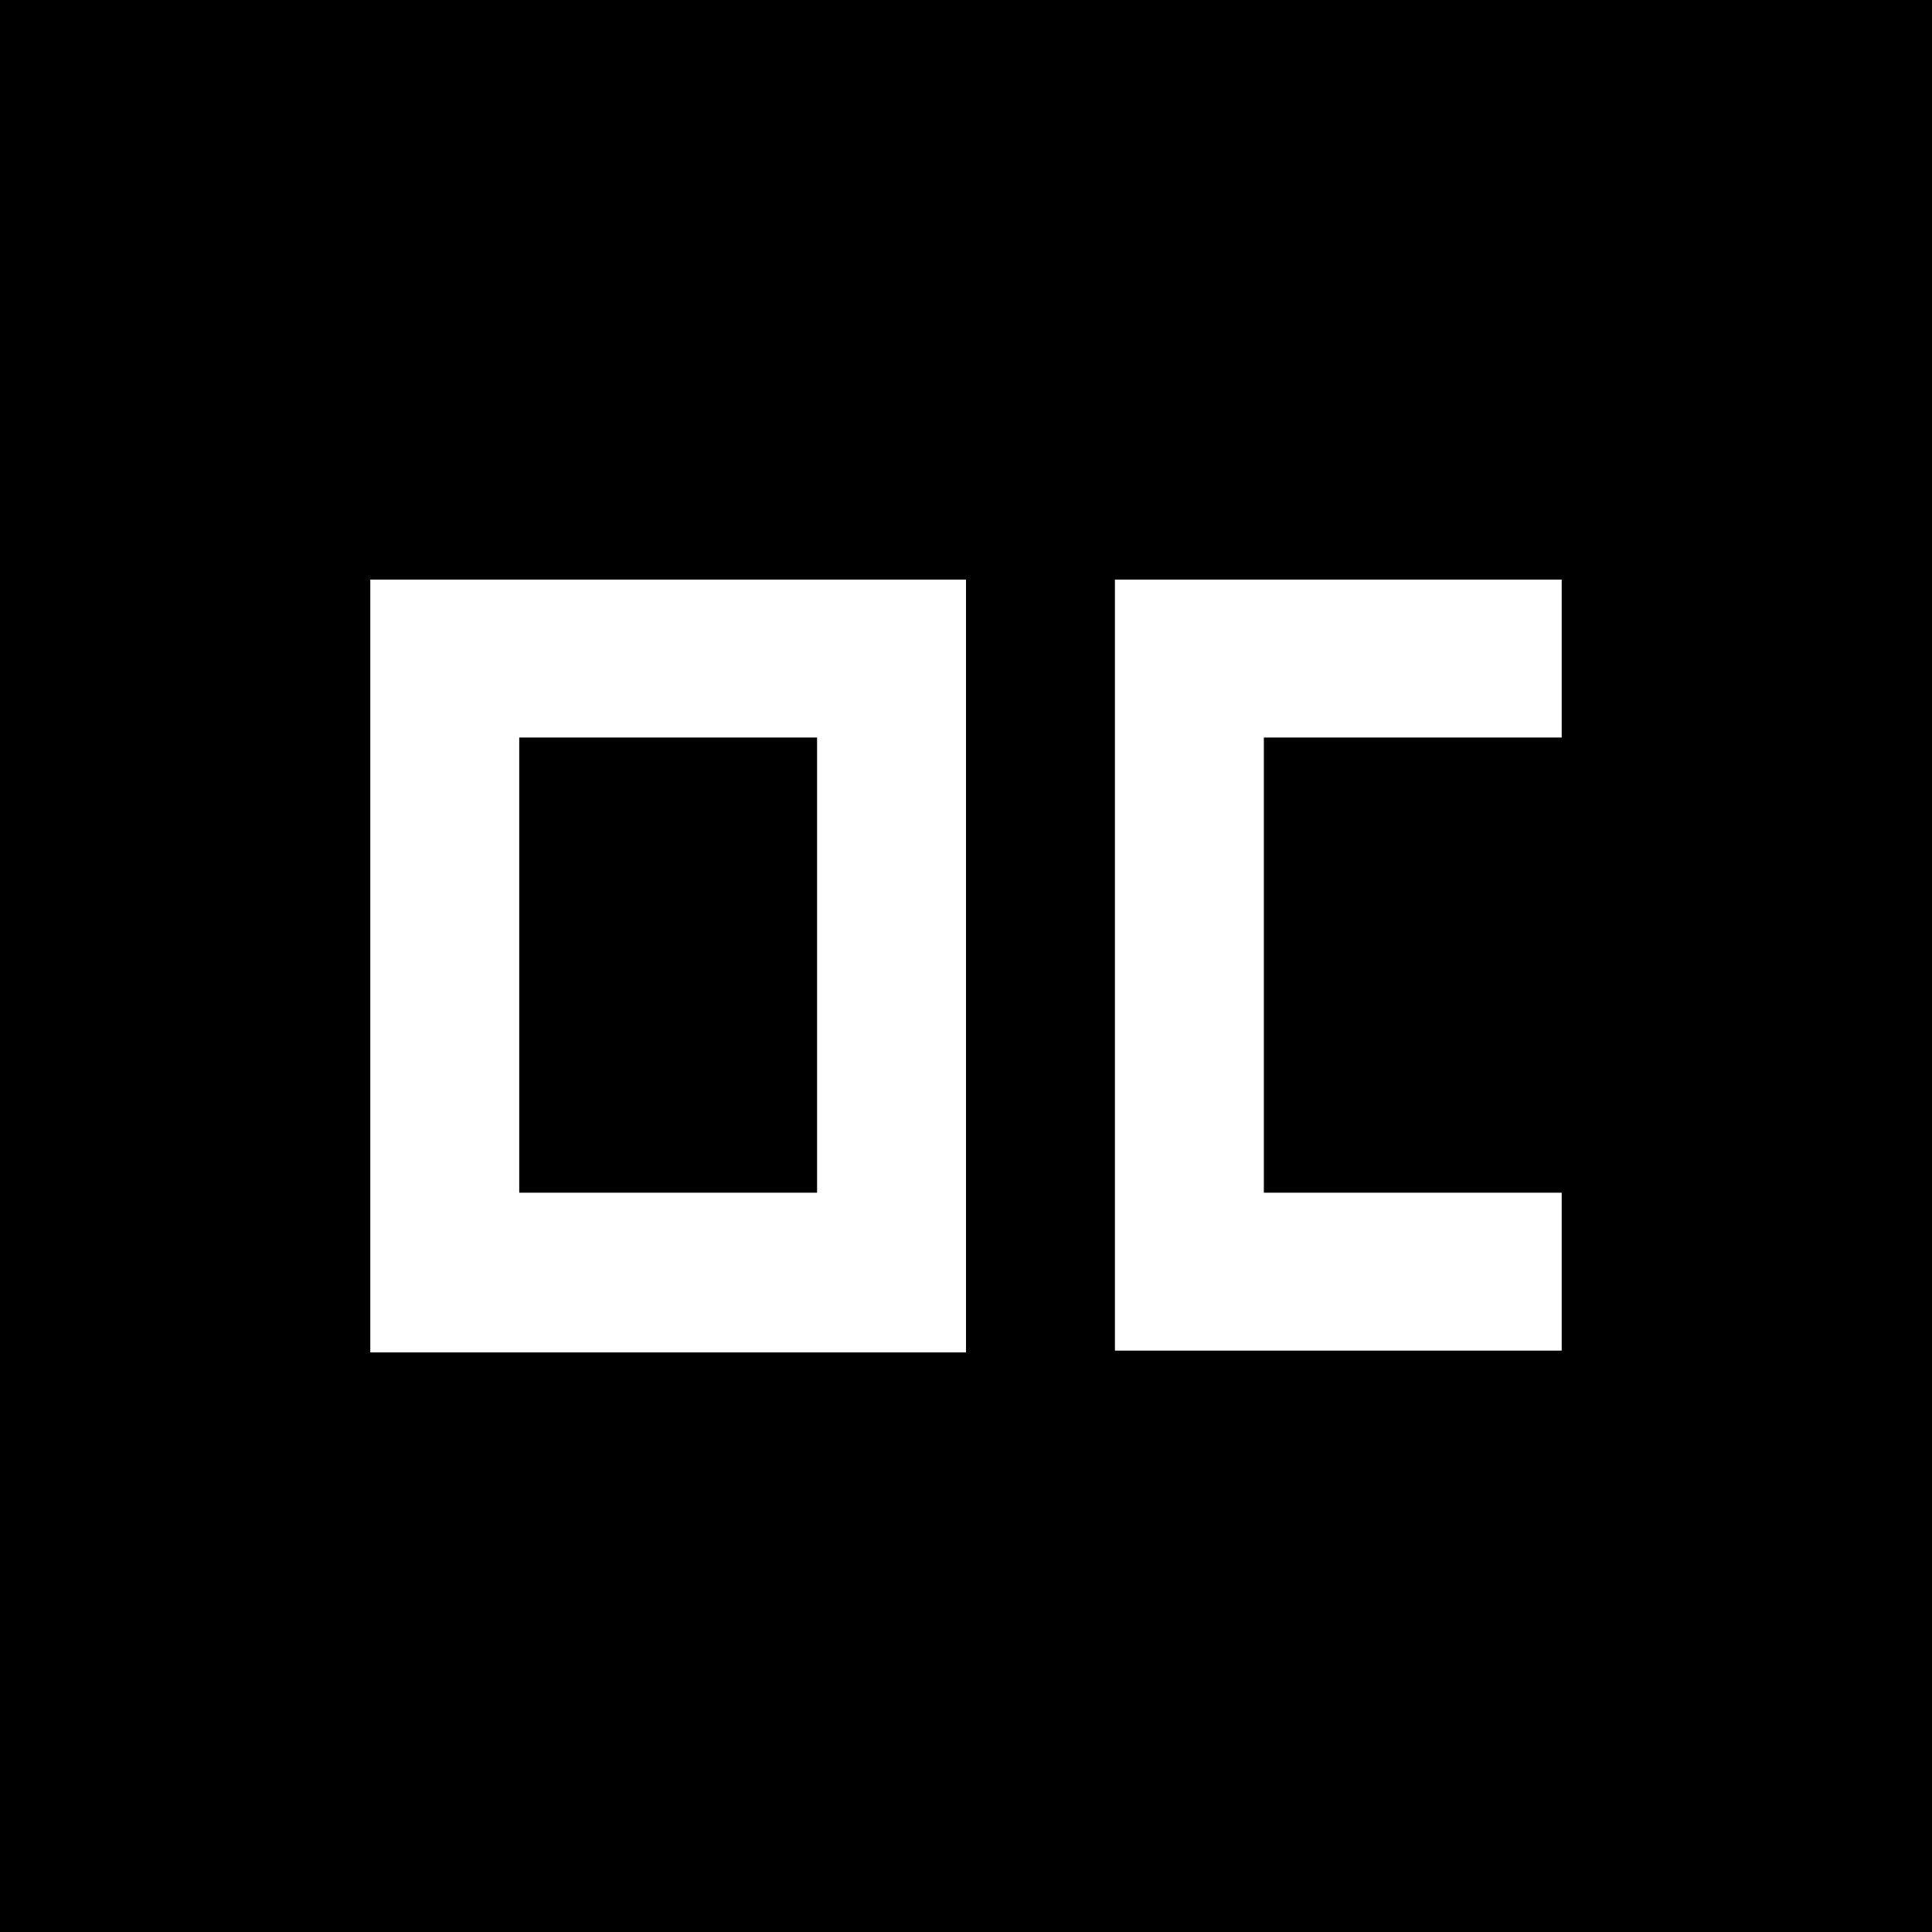
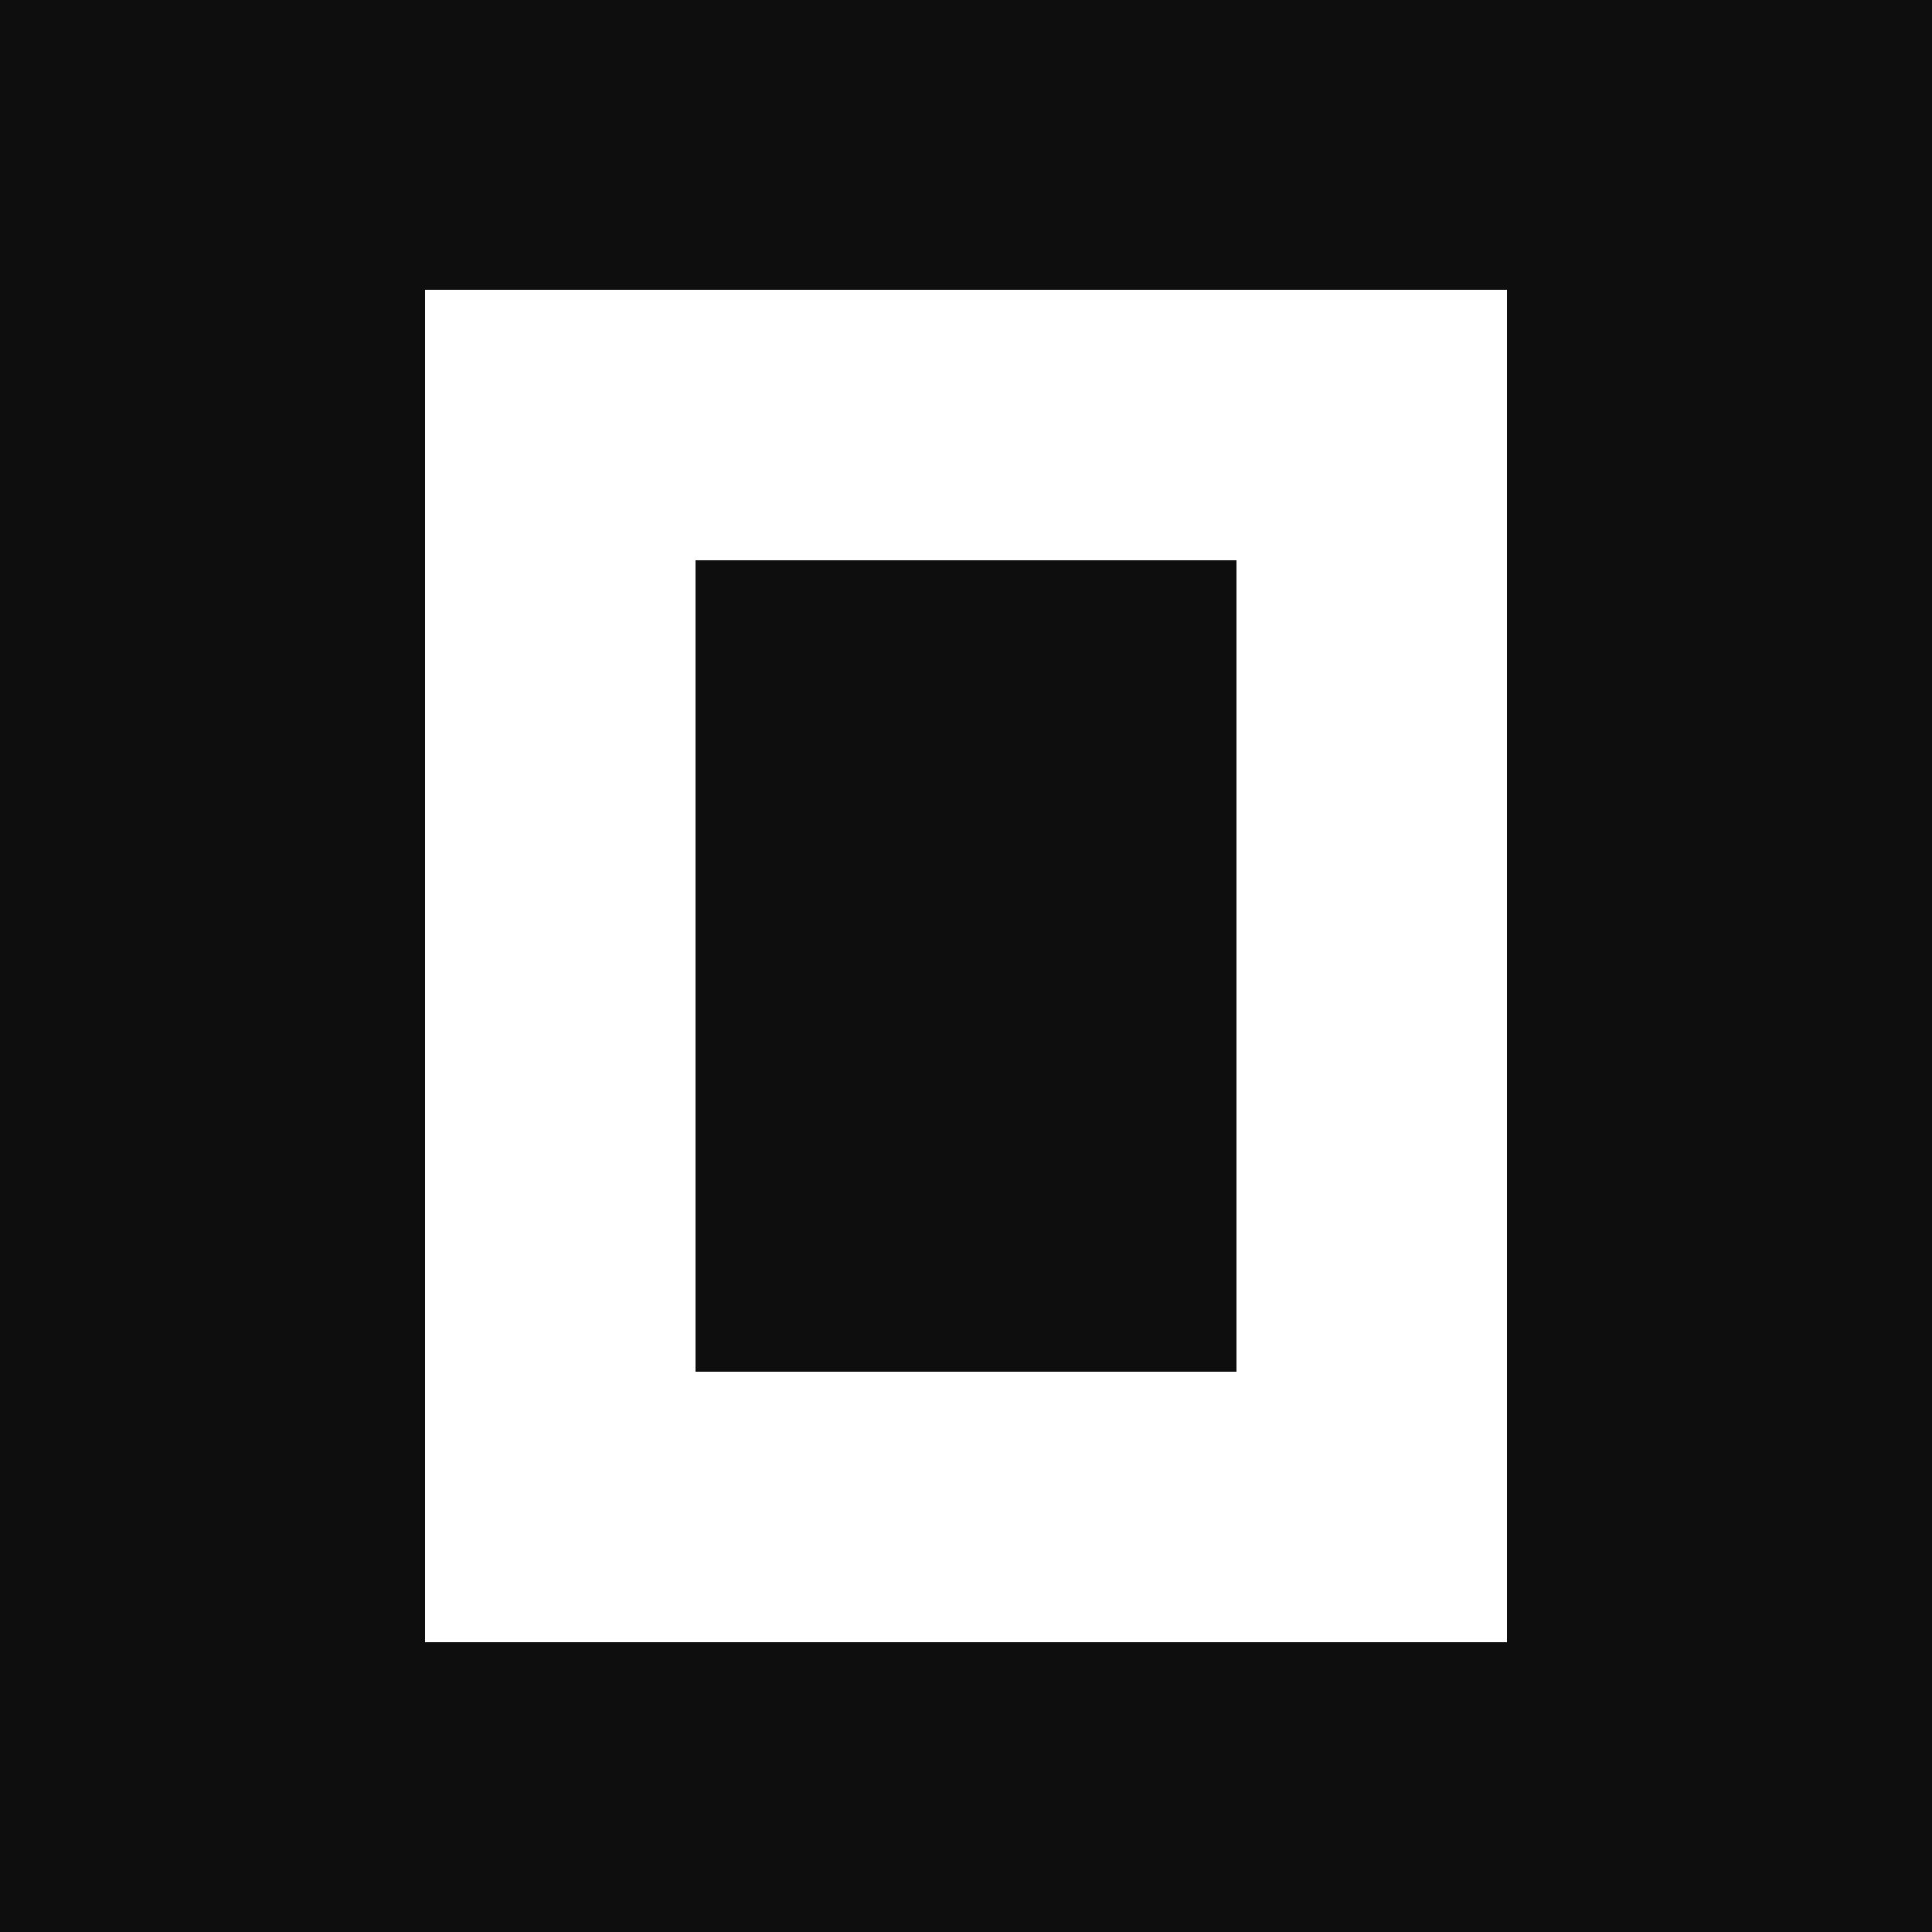
- <svg xmlns="http://www.w3.org/2000/svg" width="600" height="600" viewBox="0 0 600 600" fill="none">
-   <rect width="600" height="600" fill="black" />
-   <path fill-rule="evenodd" clip-rule="evenodd" d="M115 180H300V420H115V180ZM253.75 229.044H161.25V370.405H253.75V229.044Z" fill="white" />
-   <path d="M346.25 180H485V229.044H392.5V370.405H485V419.449H346.25V180Z" fill="white" />
+ <svg xmlns="http://www.w3.org/2000/svg" width="400" height="400" viewBox="0 0 400 400" fill="none">
+   <rect width="400" height="400" fill="#0E0E0E" />
+   <path fill-rule="evenodd" clip-rule="evenodd" d="M312 340H88V60H312V340ZM256 116H144V284H256V116Z" fill="white" />
</svg>
